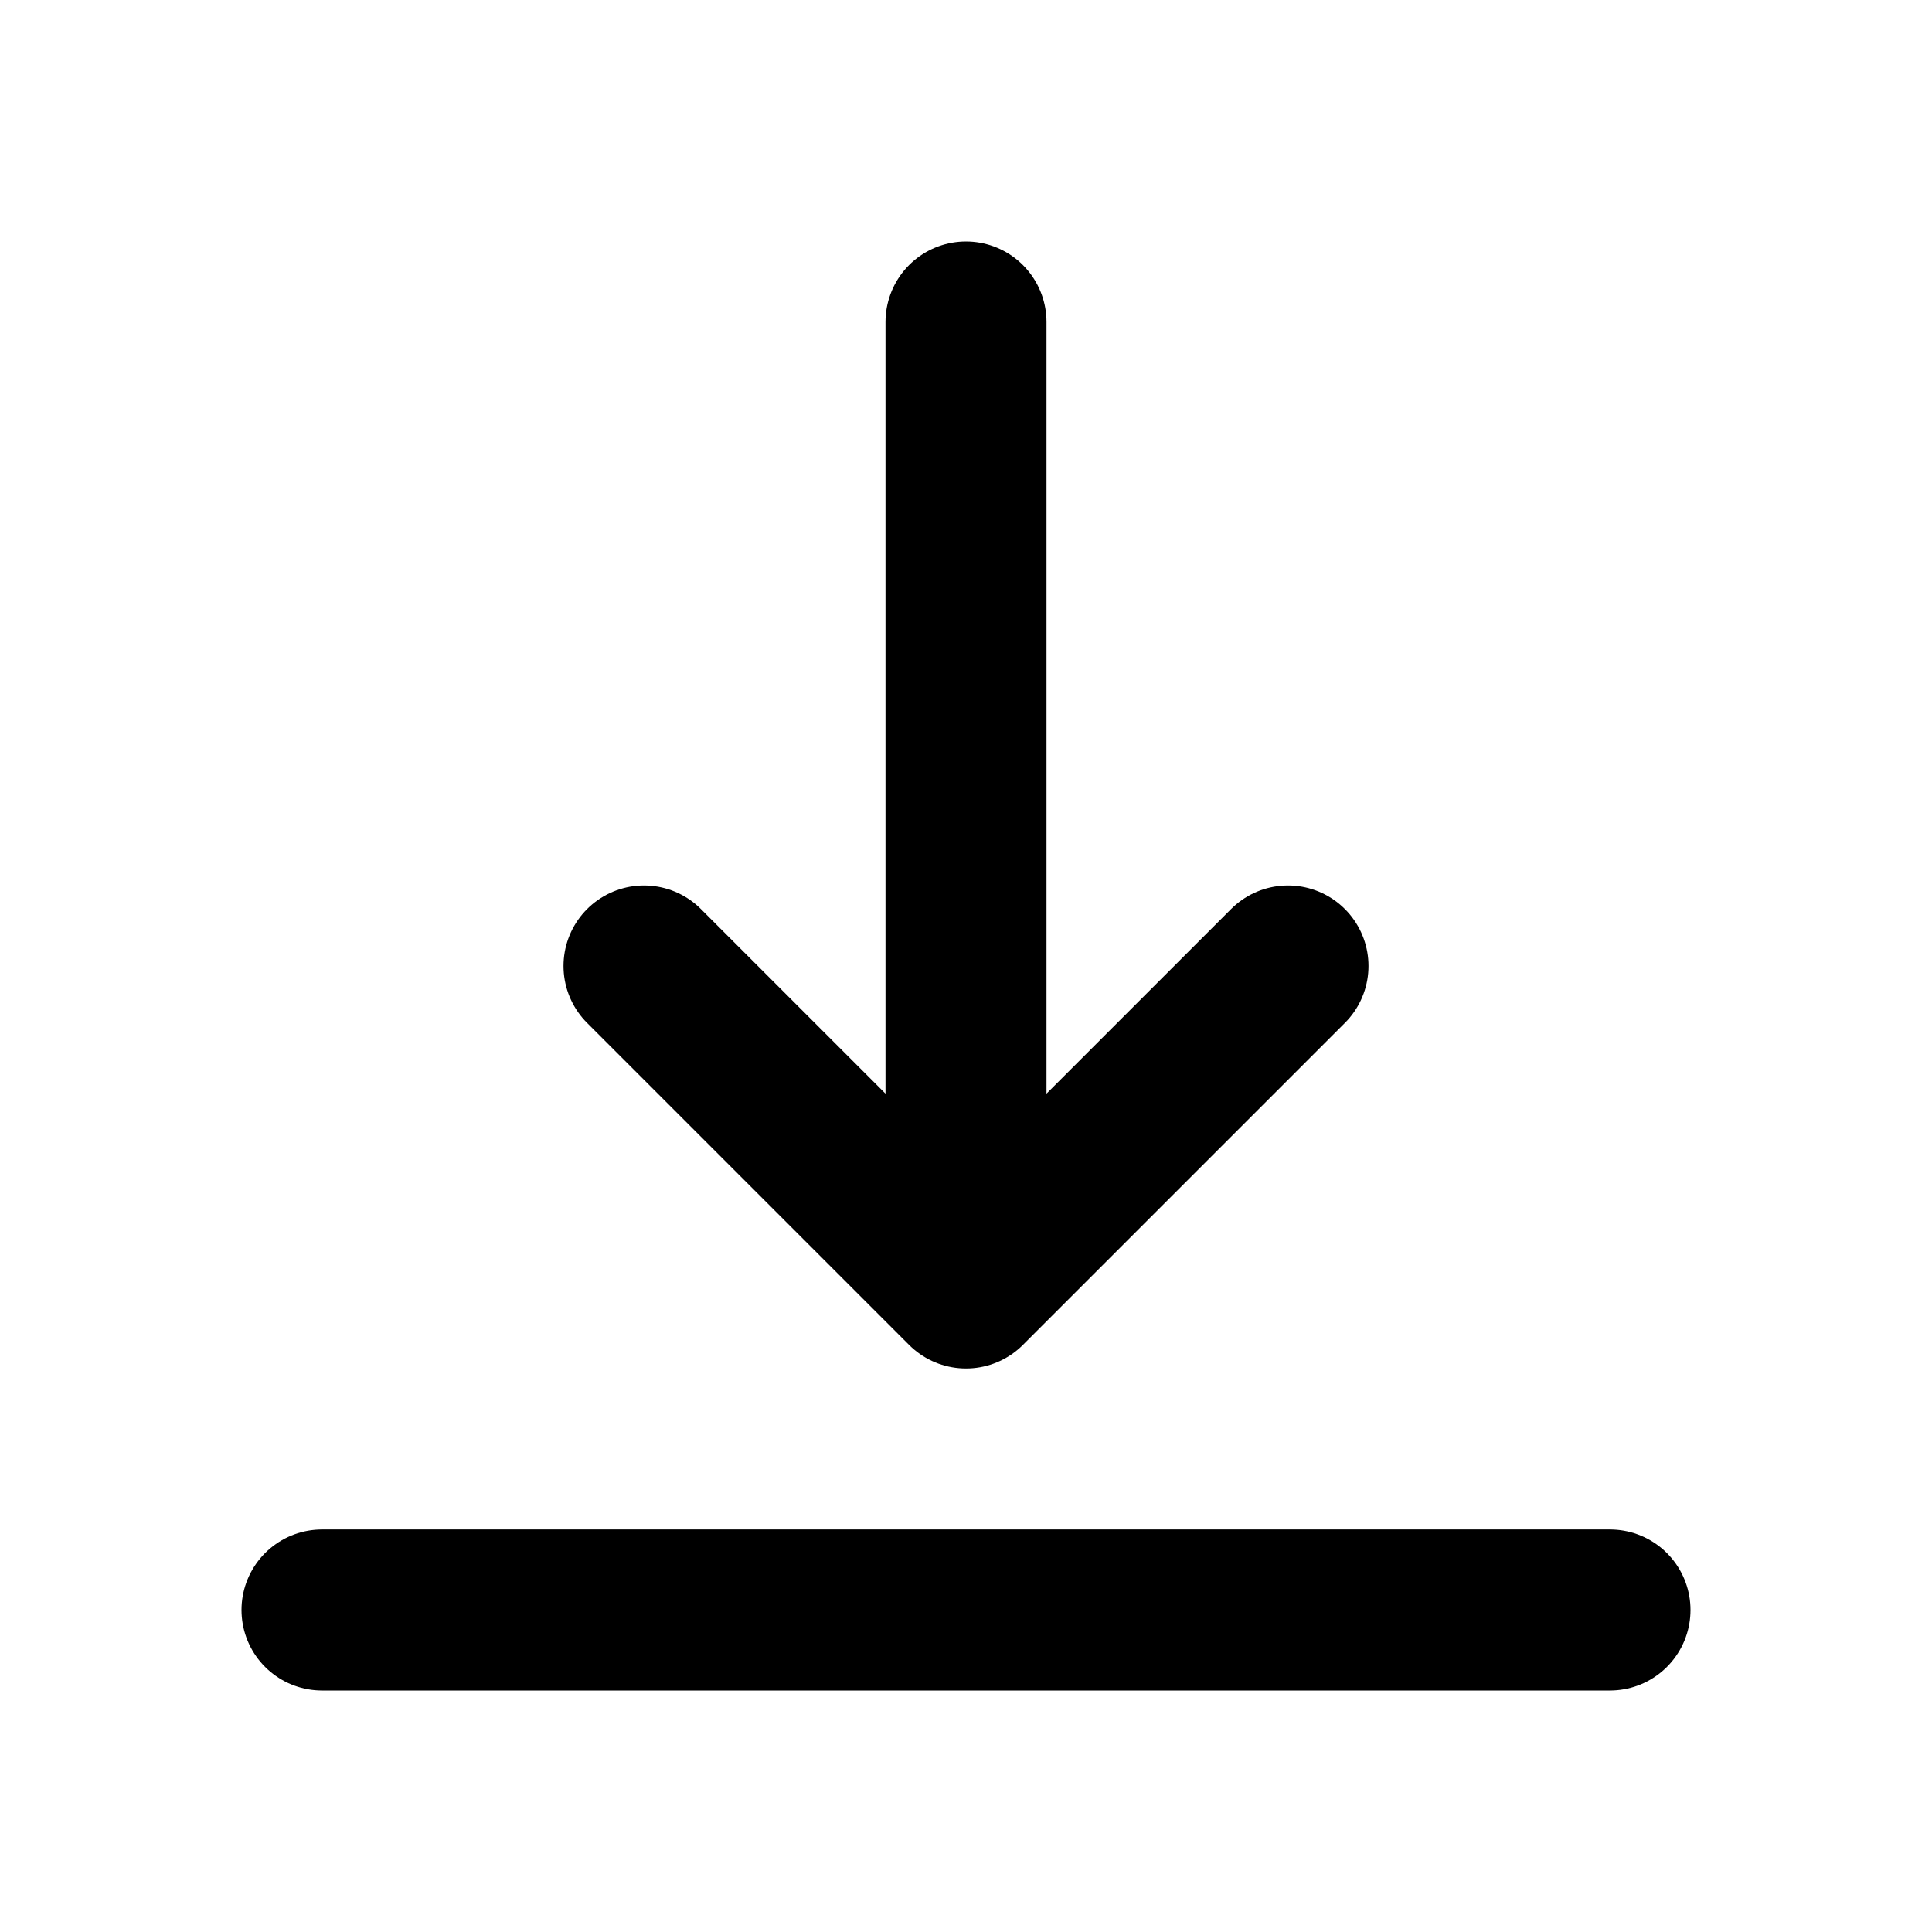
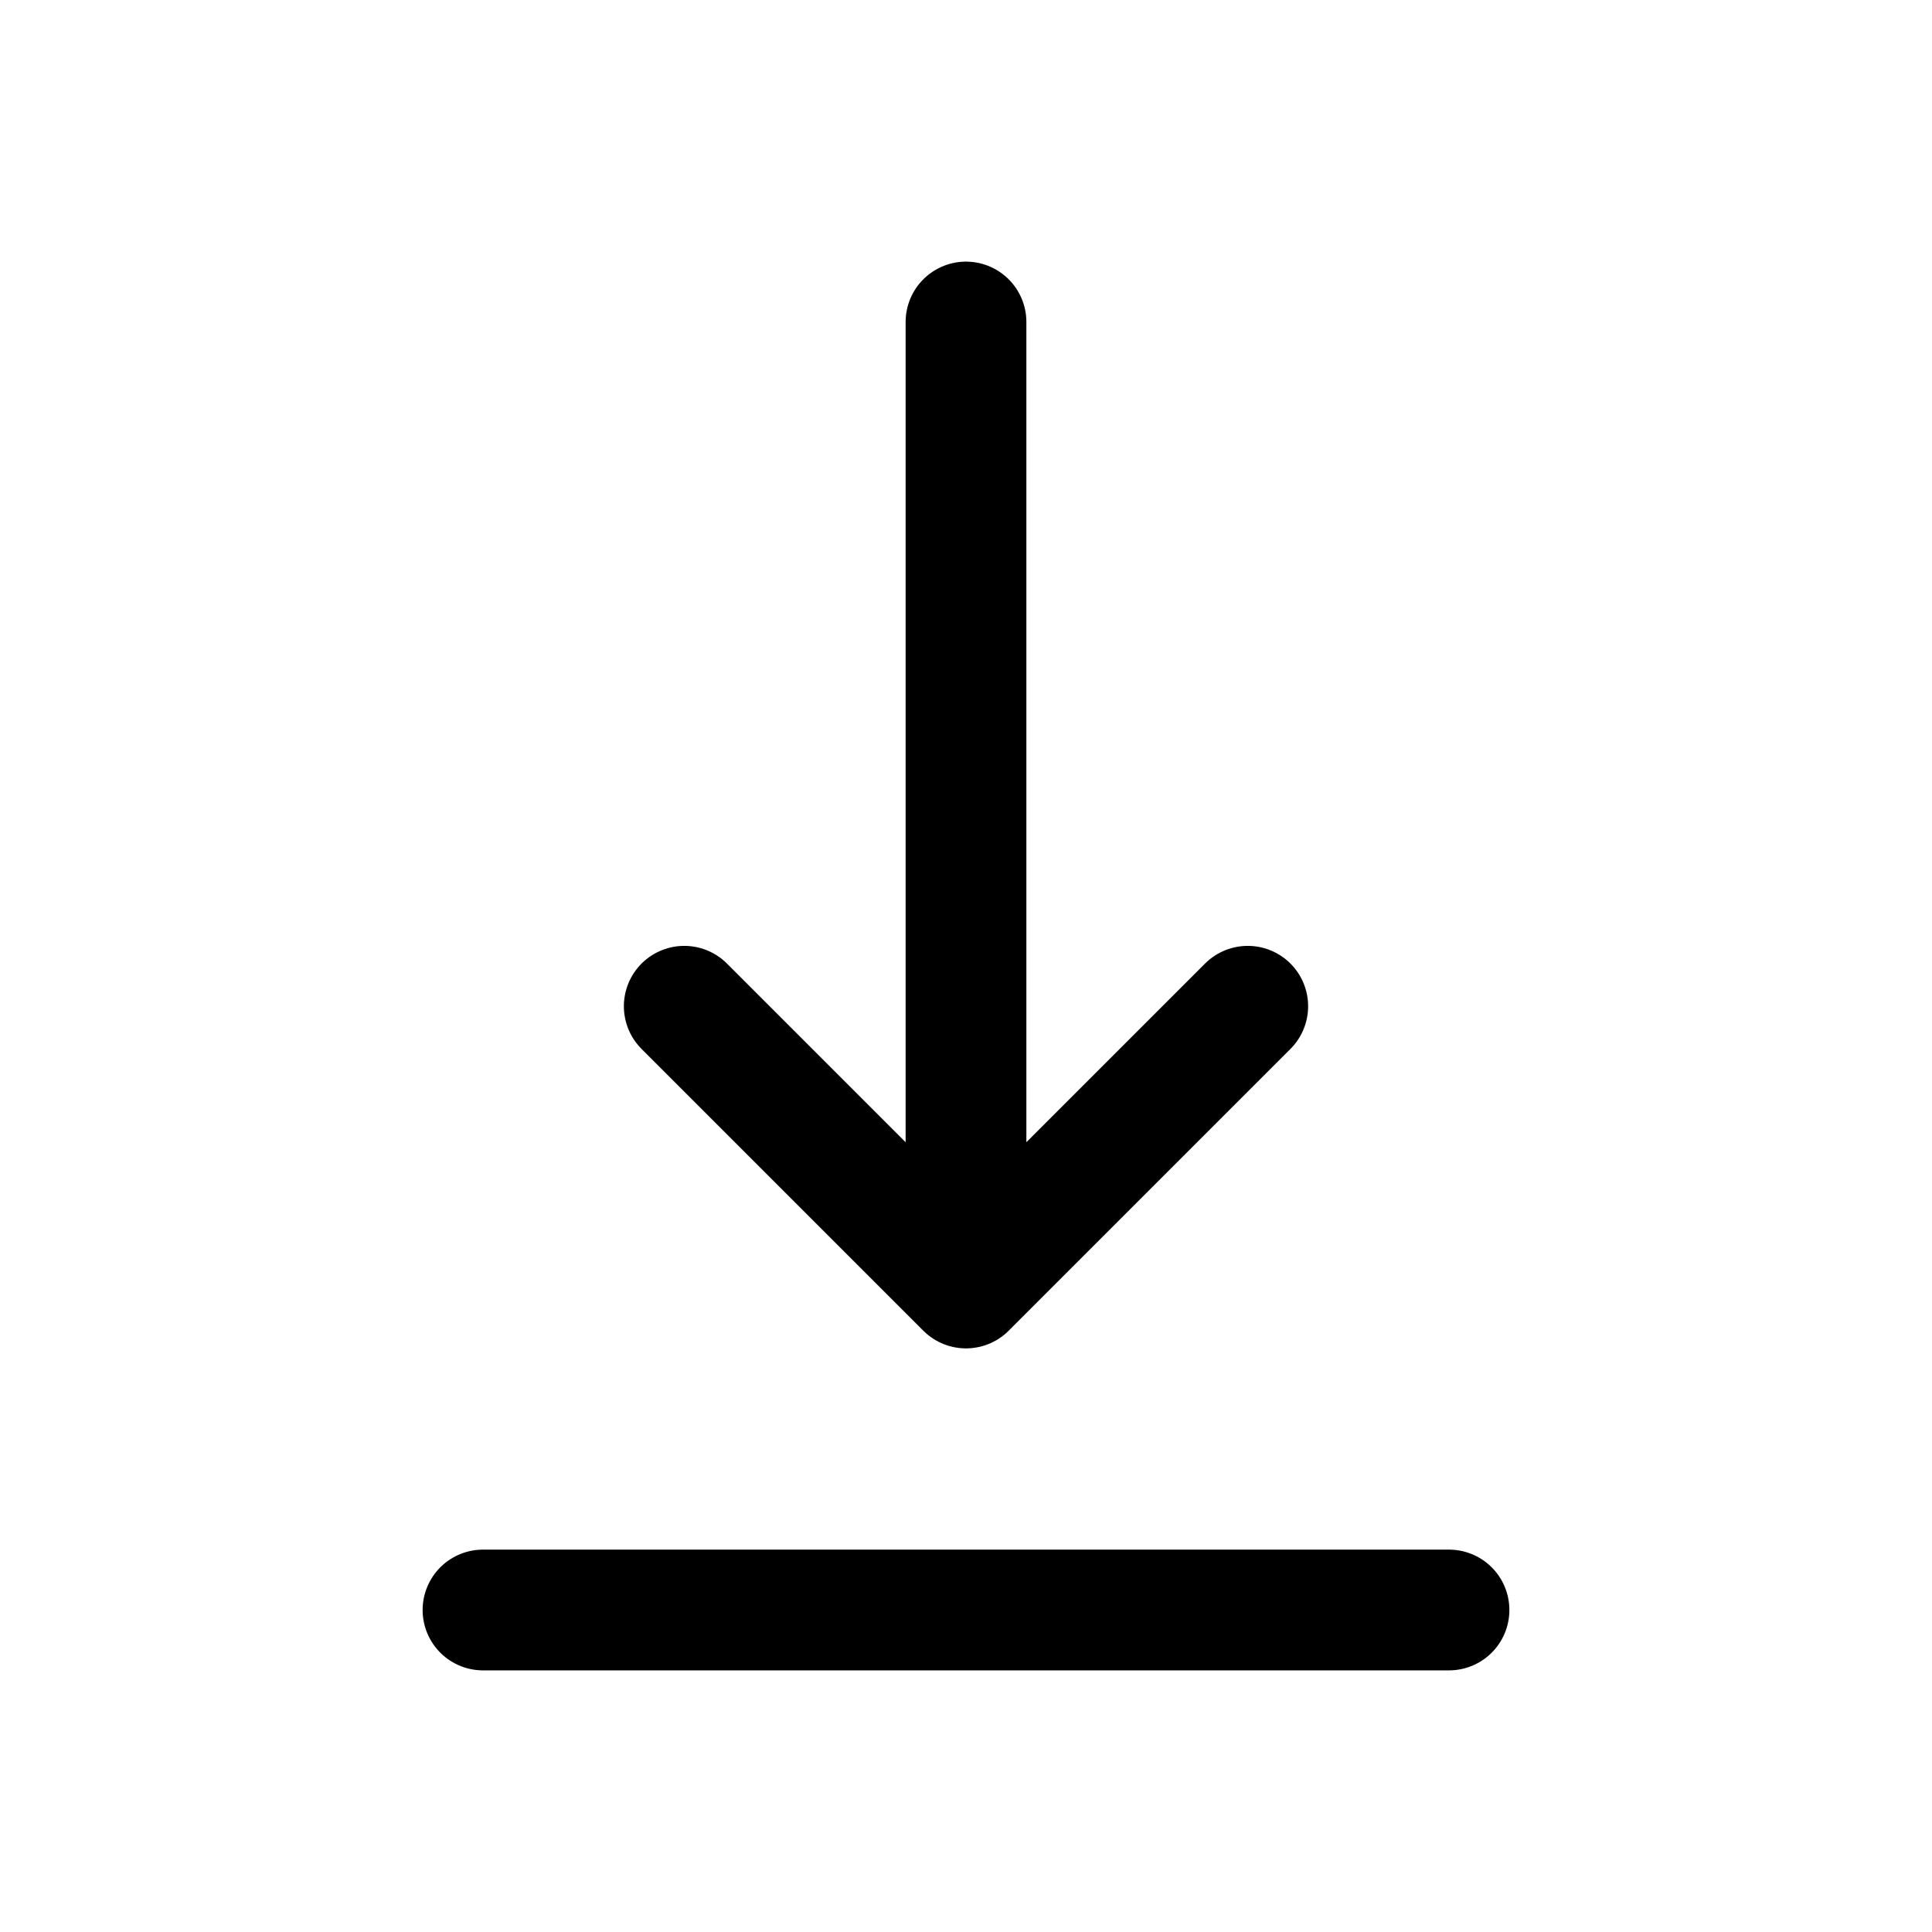
- <svg aria-hidden="true" width="24" height="24" fill="none" viewBox="0 0 24 24">
-   <path stroke="currentColor" stroke-linecap="round" stroke-linejoin="round" stroke-width="2" d="M12 16V4m0 12l-4-4m4 4l4-4M4 20h16" />
+ <svg xmlns="http://www.w3.org/2000/svg" width="24px" height="24px" viewBox="0 0 24 24" fill="none" color="currentColor">
+   <path d="M6 20L18 20" stroke="currentColor" stroke-width="1.5" stroke-linecap="round" stroke-linejoin="round" />
+   <path d="M12 4V16M12 16L15.5 12.5M12 16L8.5 12.5" stroke="currentColor" stroke-width="1.5" stroke-linecap="round" stroke-linejoin="round" />
</svg>
